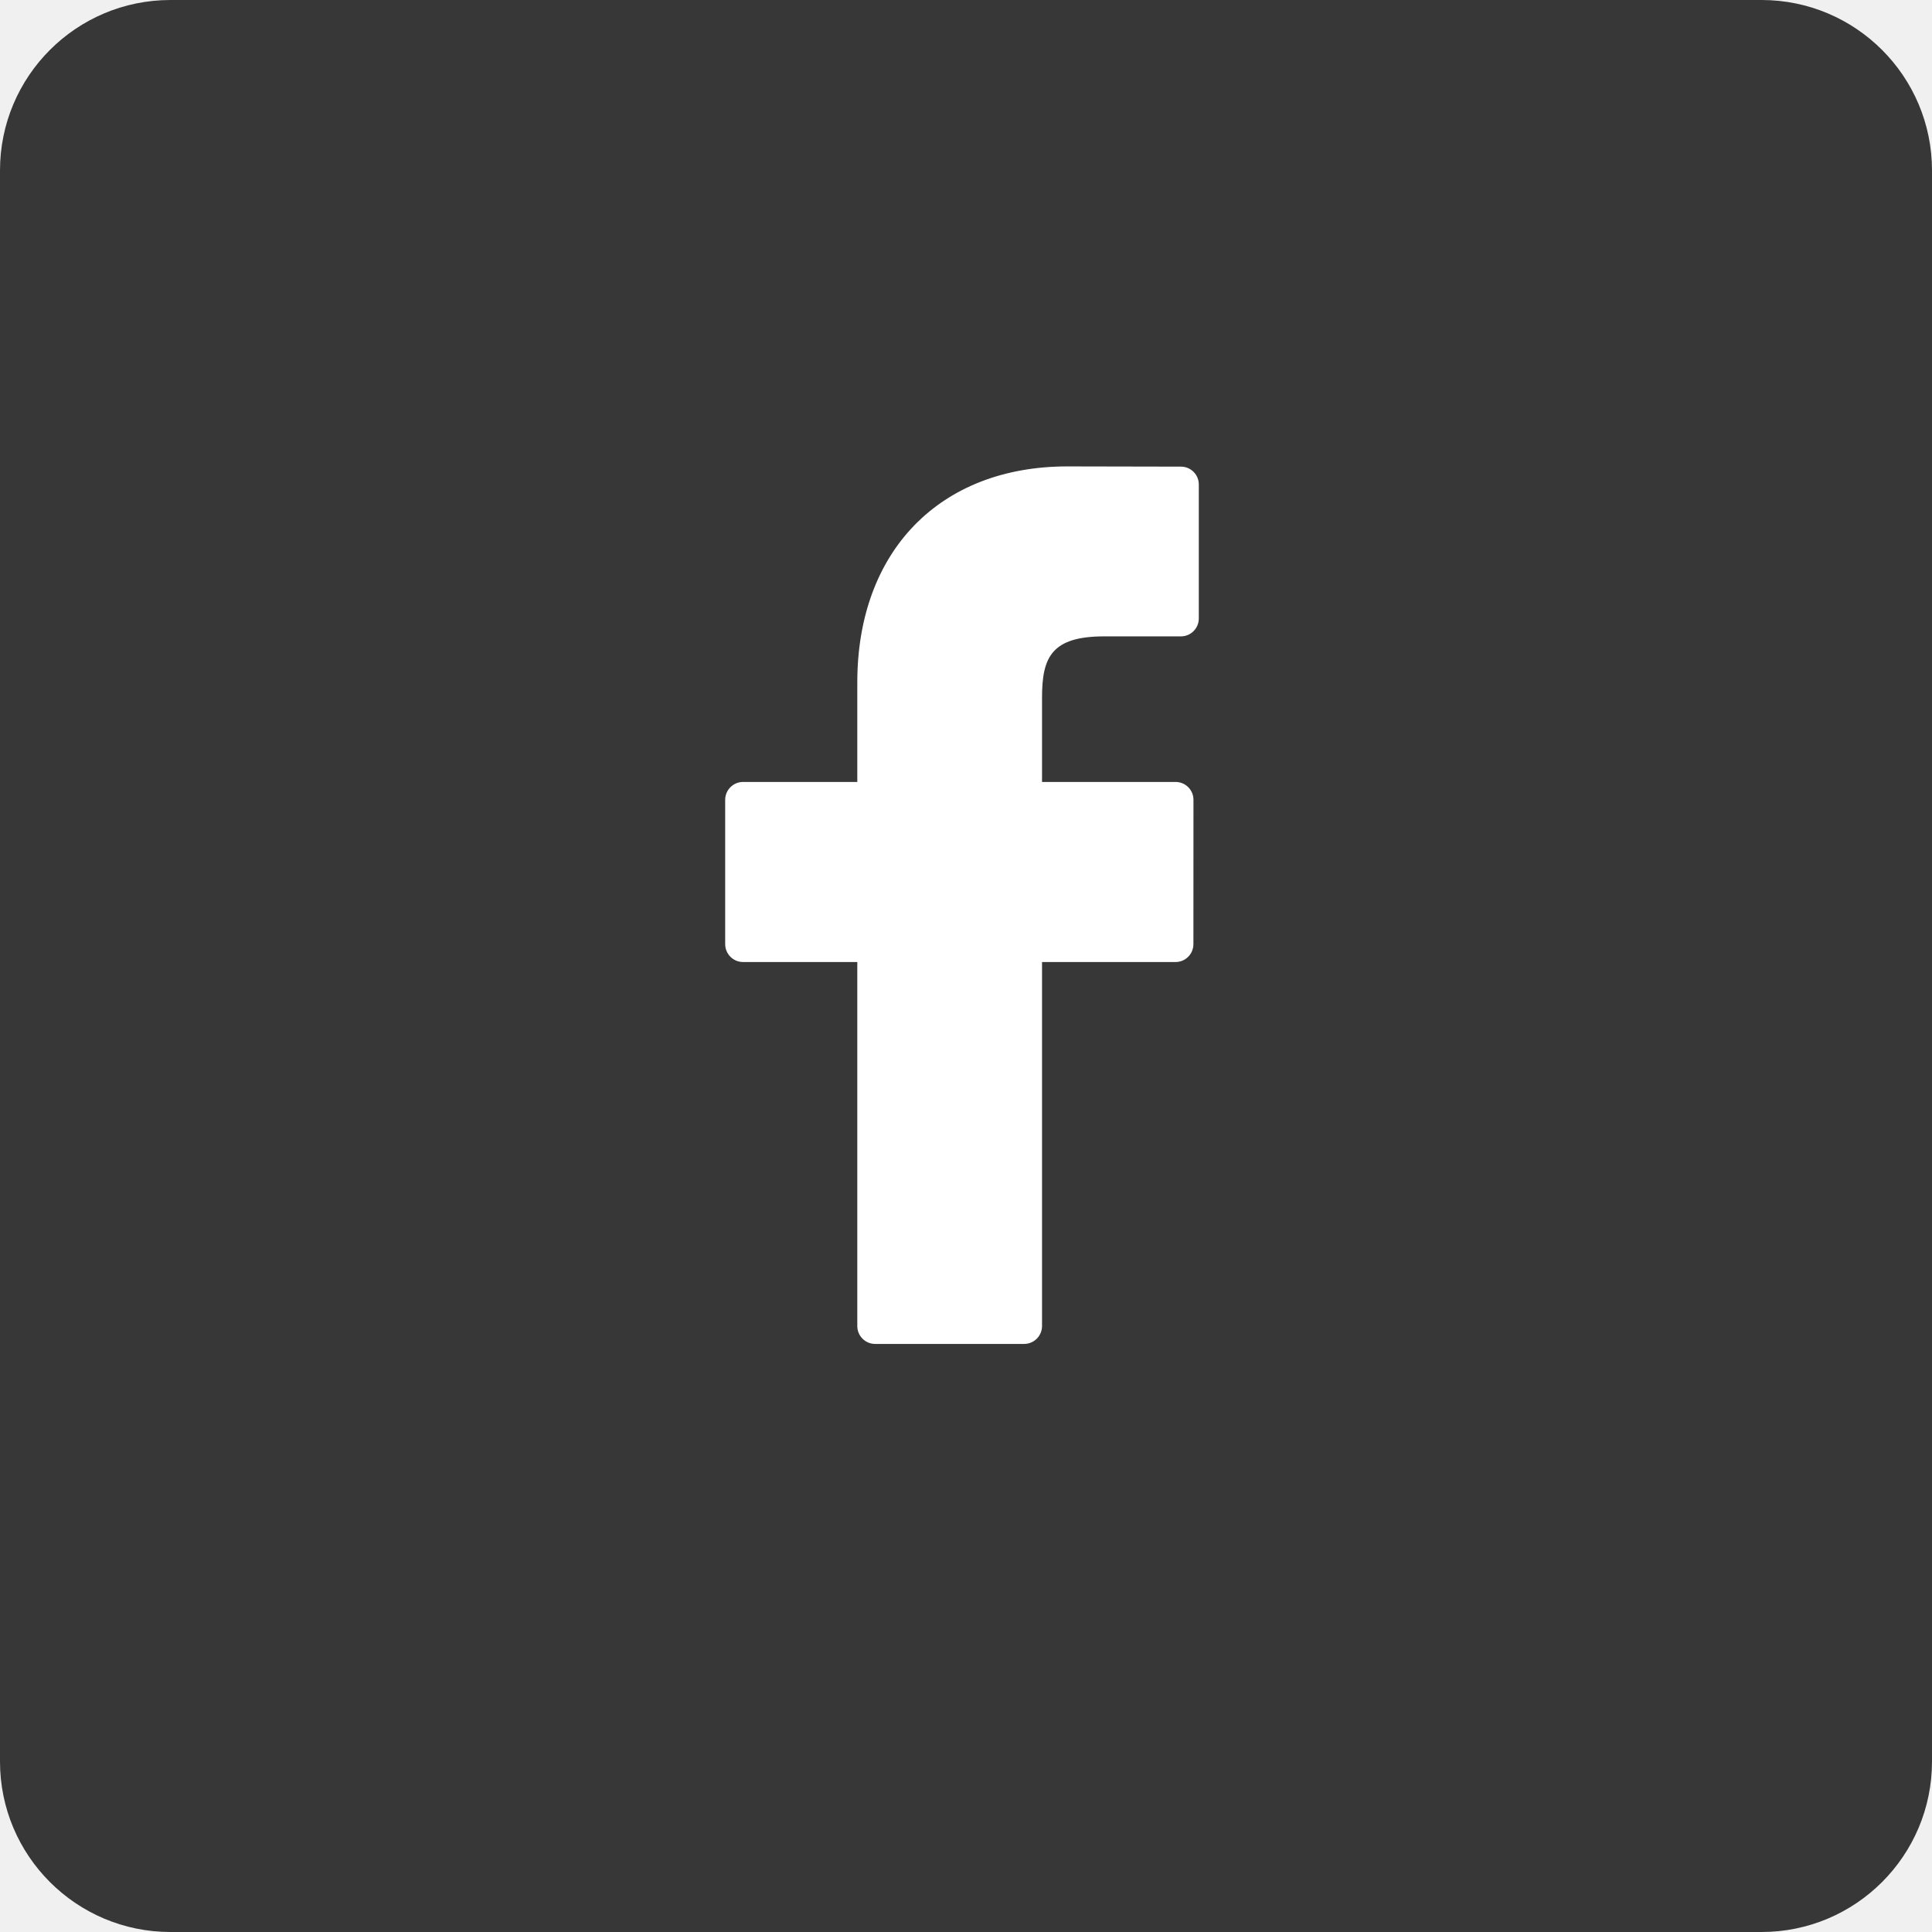
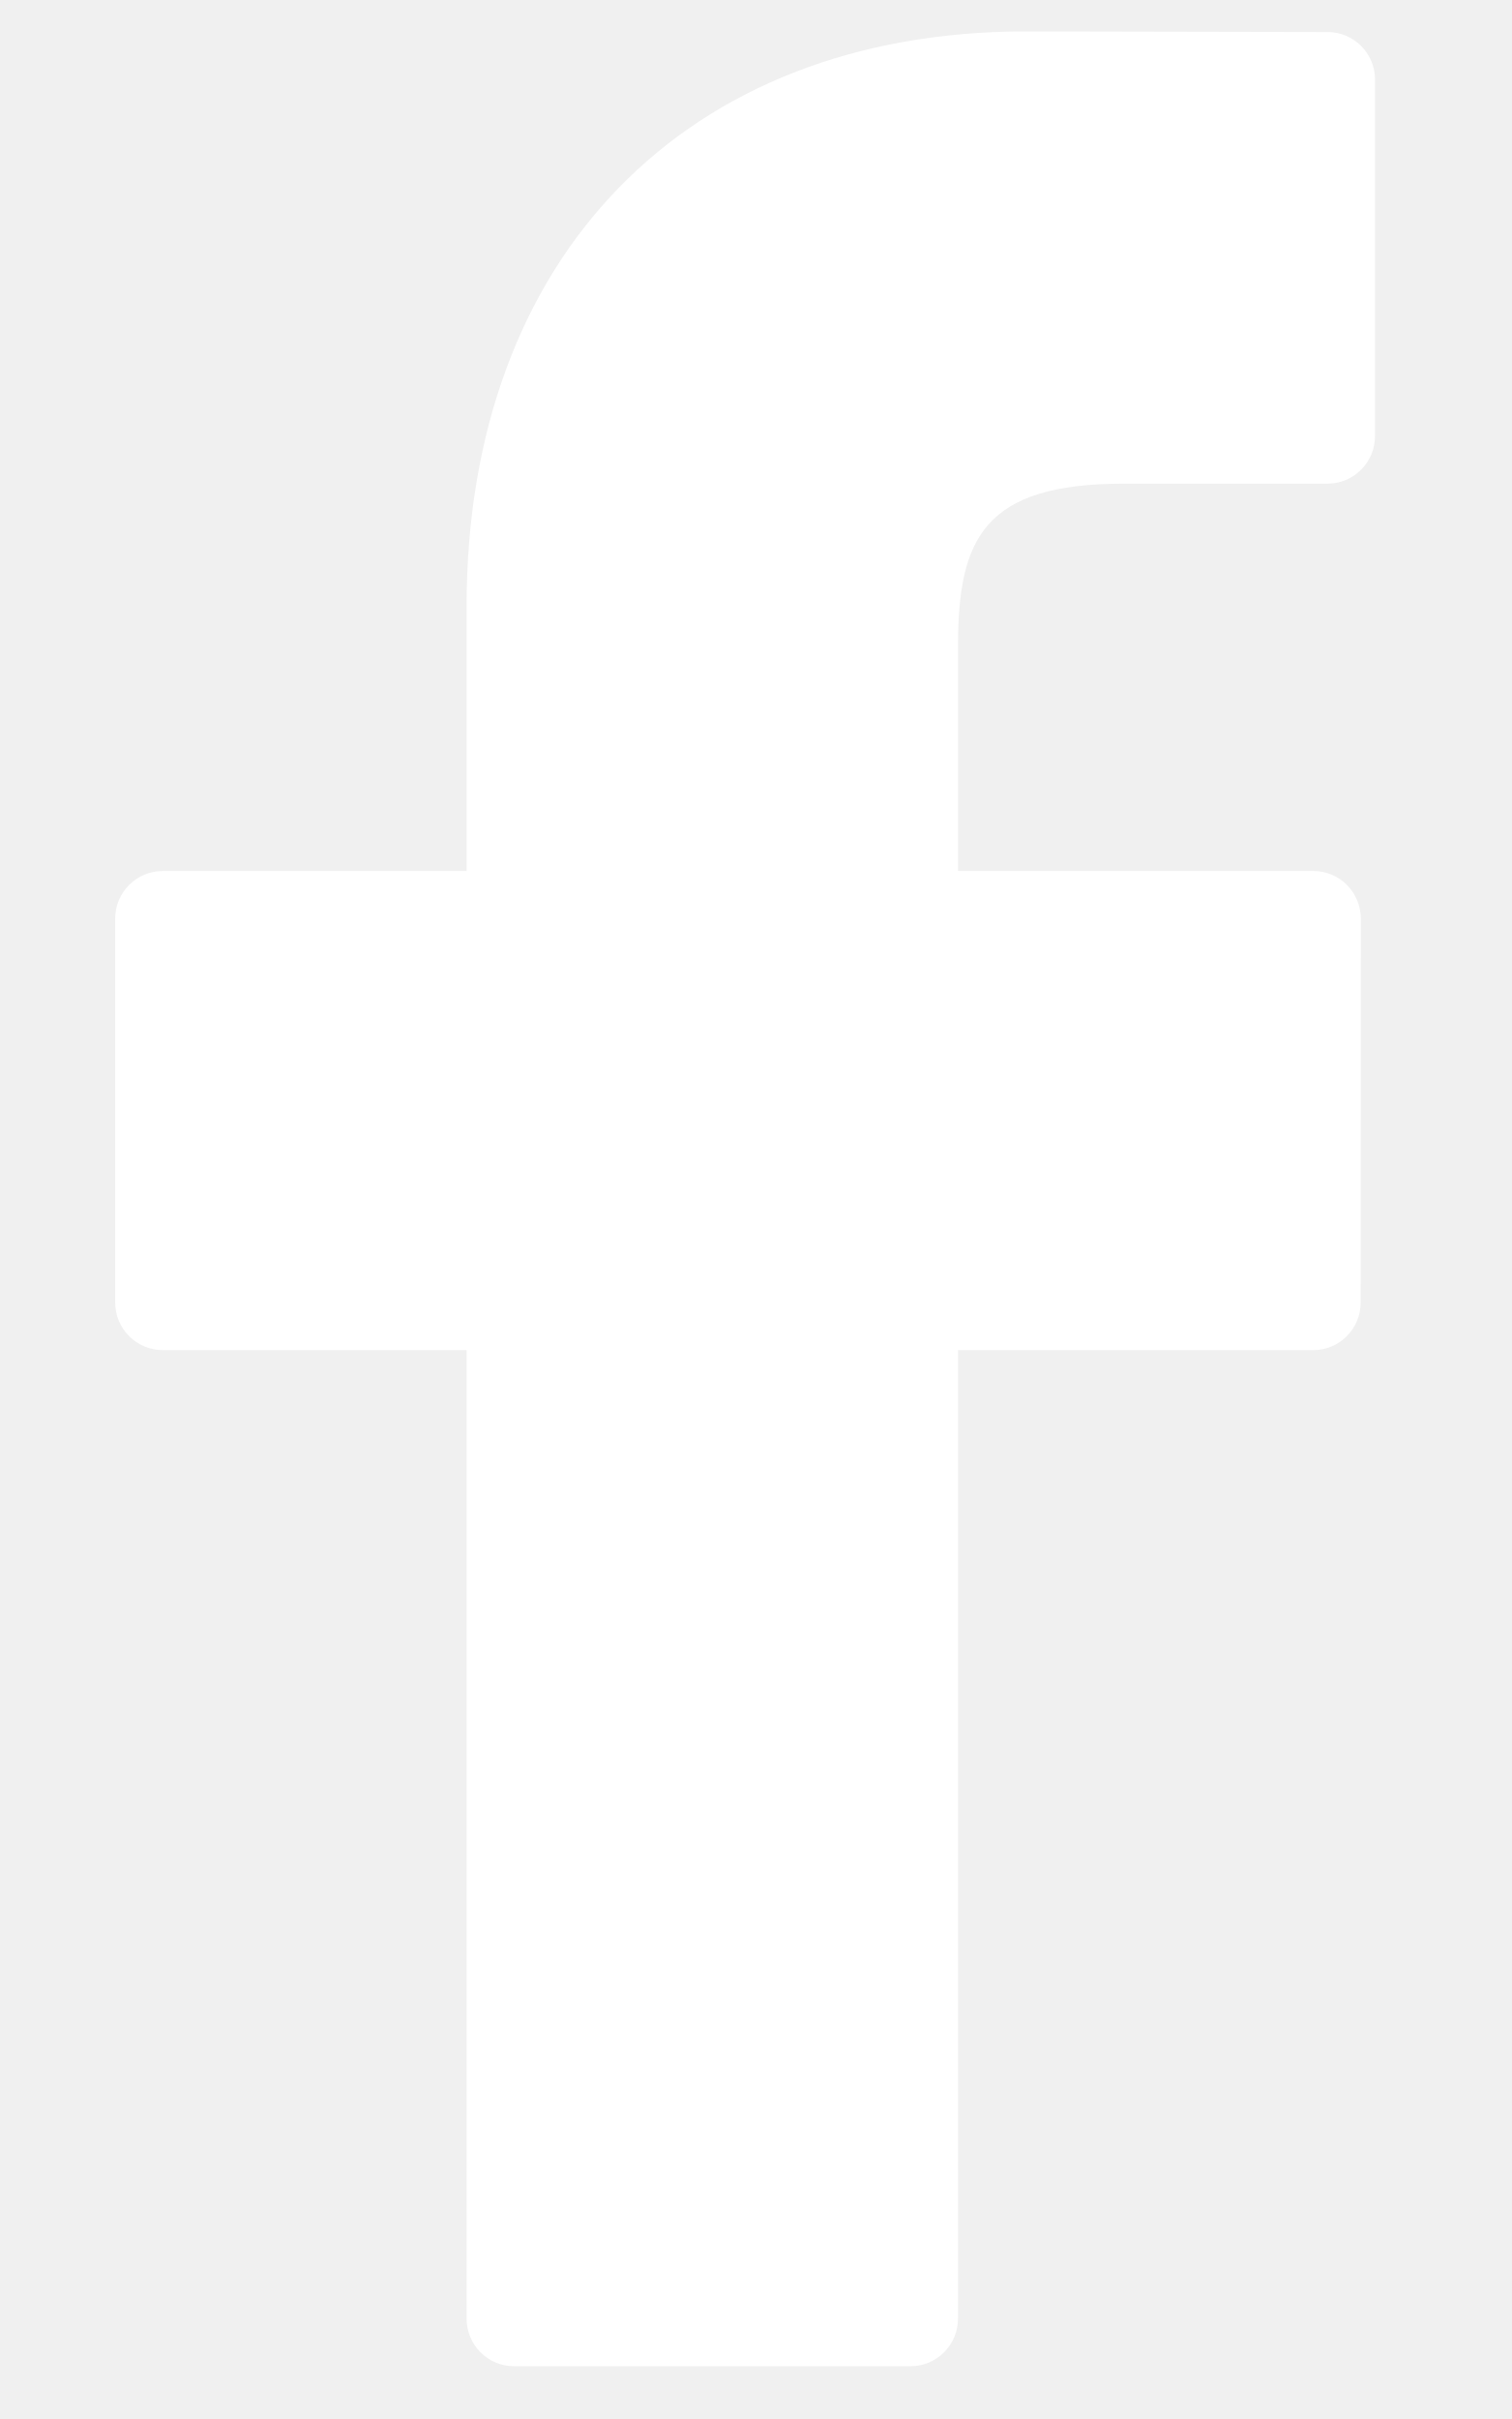
- <svg xmlns="http://www.w3.org/2000/svg" width="34" height="34" viewBox="0 0 34 34" fill="none">
-   <rect width="34" height="34" rx="3" fill="#373737" />
-   <path d="M20.783 8.212L18.784 8.208C16.538 8.208 15.087 9.7 15.087 12.009V13.761H13.077C12.903 13.761 12.762 13.902 12.762 14.076V16.615C12.762 16.789 12.903 16.93 13.077 16.93H15.087V23.336C15.087 23.51 15.227 23.651 15.401 23.651H18.023C18.197 23.651 18.338 23.51 18.338 23.336V16.93H20.688C20.862 16.93 21.002 16.789 21.002 16.615L21.003 14.076C21.003 13.992 20.97 13.912 20.911 13.853C20.852 13.794 20.772 13.761 20.689 13.761H18.338V12.276C18.338 11.562 18.508 11.199 19.436 11.199L20.783 11.199C20.956 11.199 21.097 11.058 21.097 10.884V8.526C21.097 8.353 20.956 8.212 20.783 8.212Z" fill="white" />
+ <svg xmlns="http://www.w3.org/2000/svg" width="10" height="16" viewBox="0 0 10 16" fill="none">
+   <path d="M8.783 0.212L6.784 0.208C4.538 0.208 3.087 1.7 3.087 4.009V5.761H1.077C0.903 5.761 0.762 5.902 0.762 6.076V8.615C0.762 8.789 0.903 8.93 1.077 8.93H3.087V15.336C3.087 15.51 3.227 15.651 3.401 15.651H6.024C6.197 15.651 6.338 15.51 6.338 15.336V8.93H8.688C8.862 8.93 9.002 8.789 9.002 8.615L9.003 6.076C9.003 5.993 8.97 5.913 8.911 5.853C8.852 5.794 8.772 5.761 8.689 5.761H6.338V4.276C6.338 3.562 6.508 3.199 7.436 3.199L8.783 3.199C8.956 3.199 9.097 3.058 9.097 2.884V0.526C9.097 0.353 8.957 0.212 8.783 0.212Z" fill="white" />
</svg>
